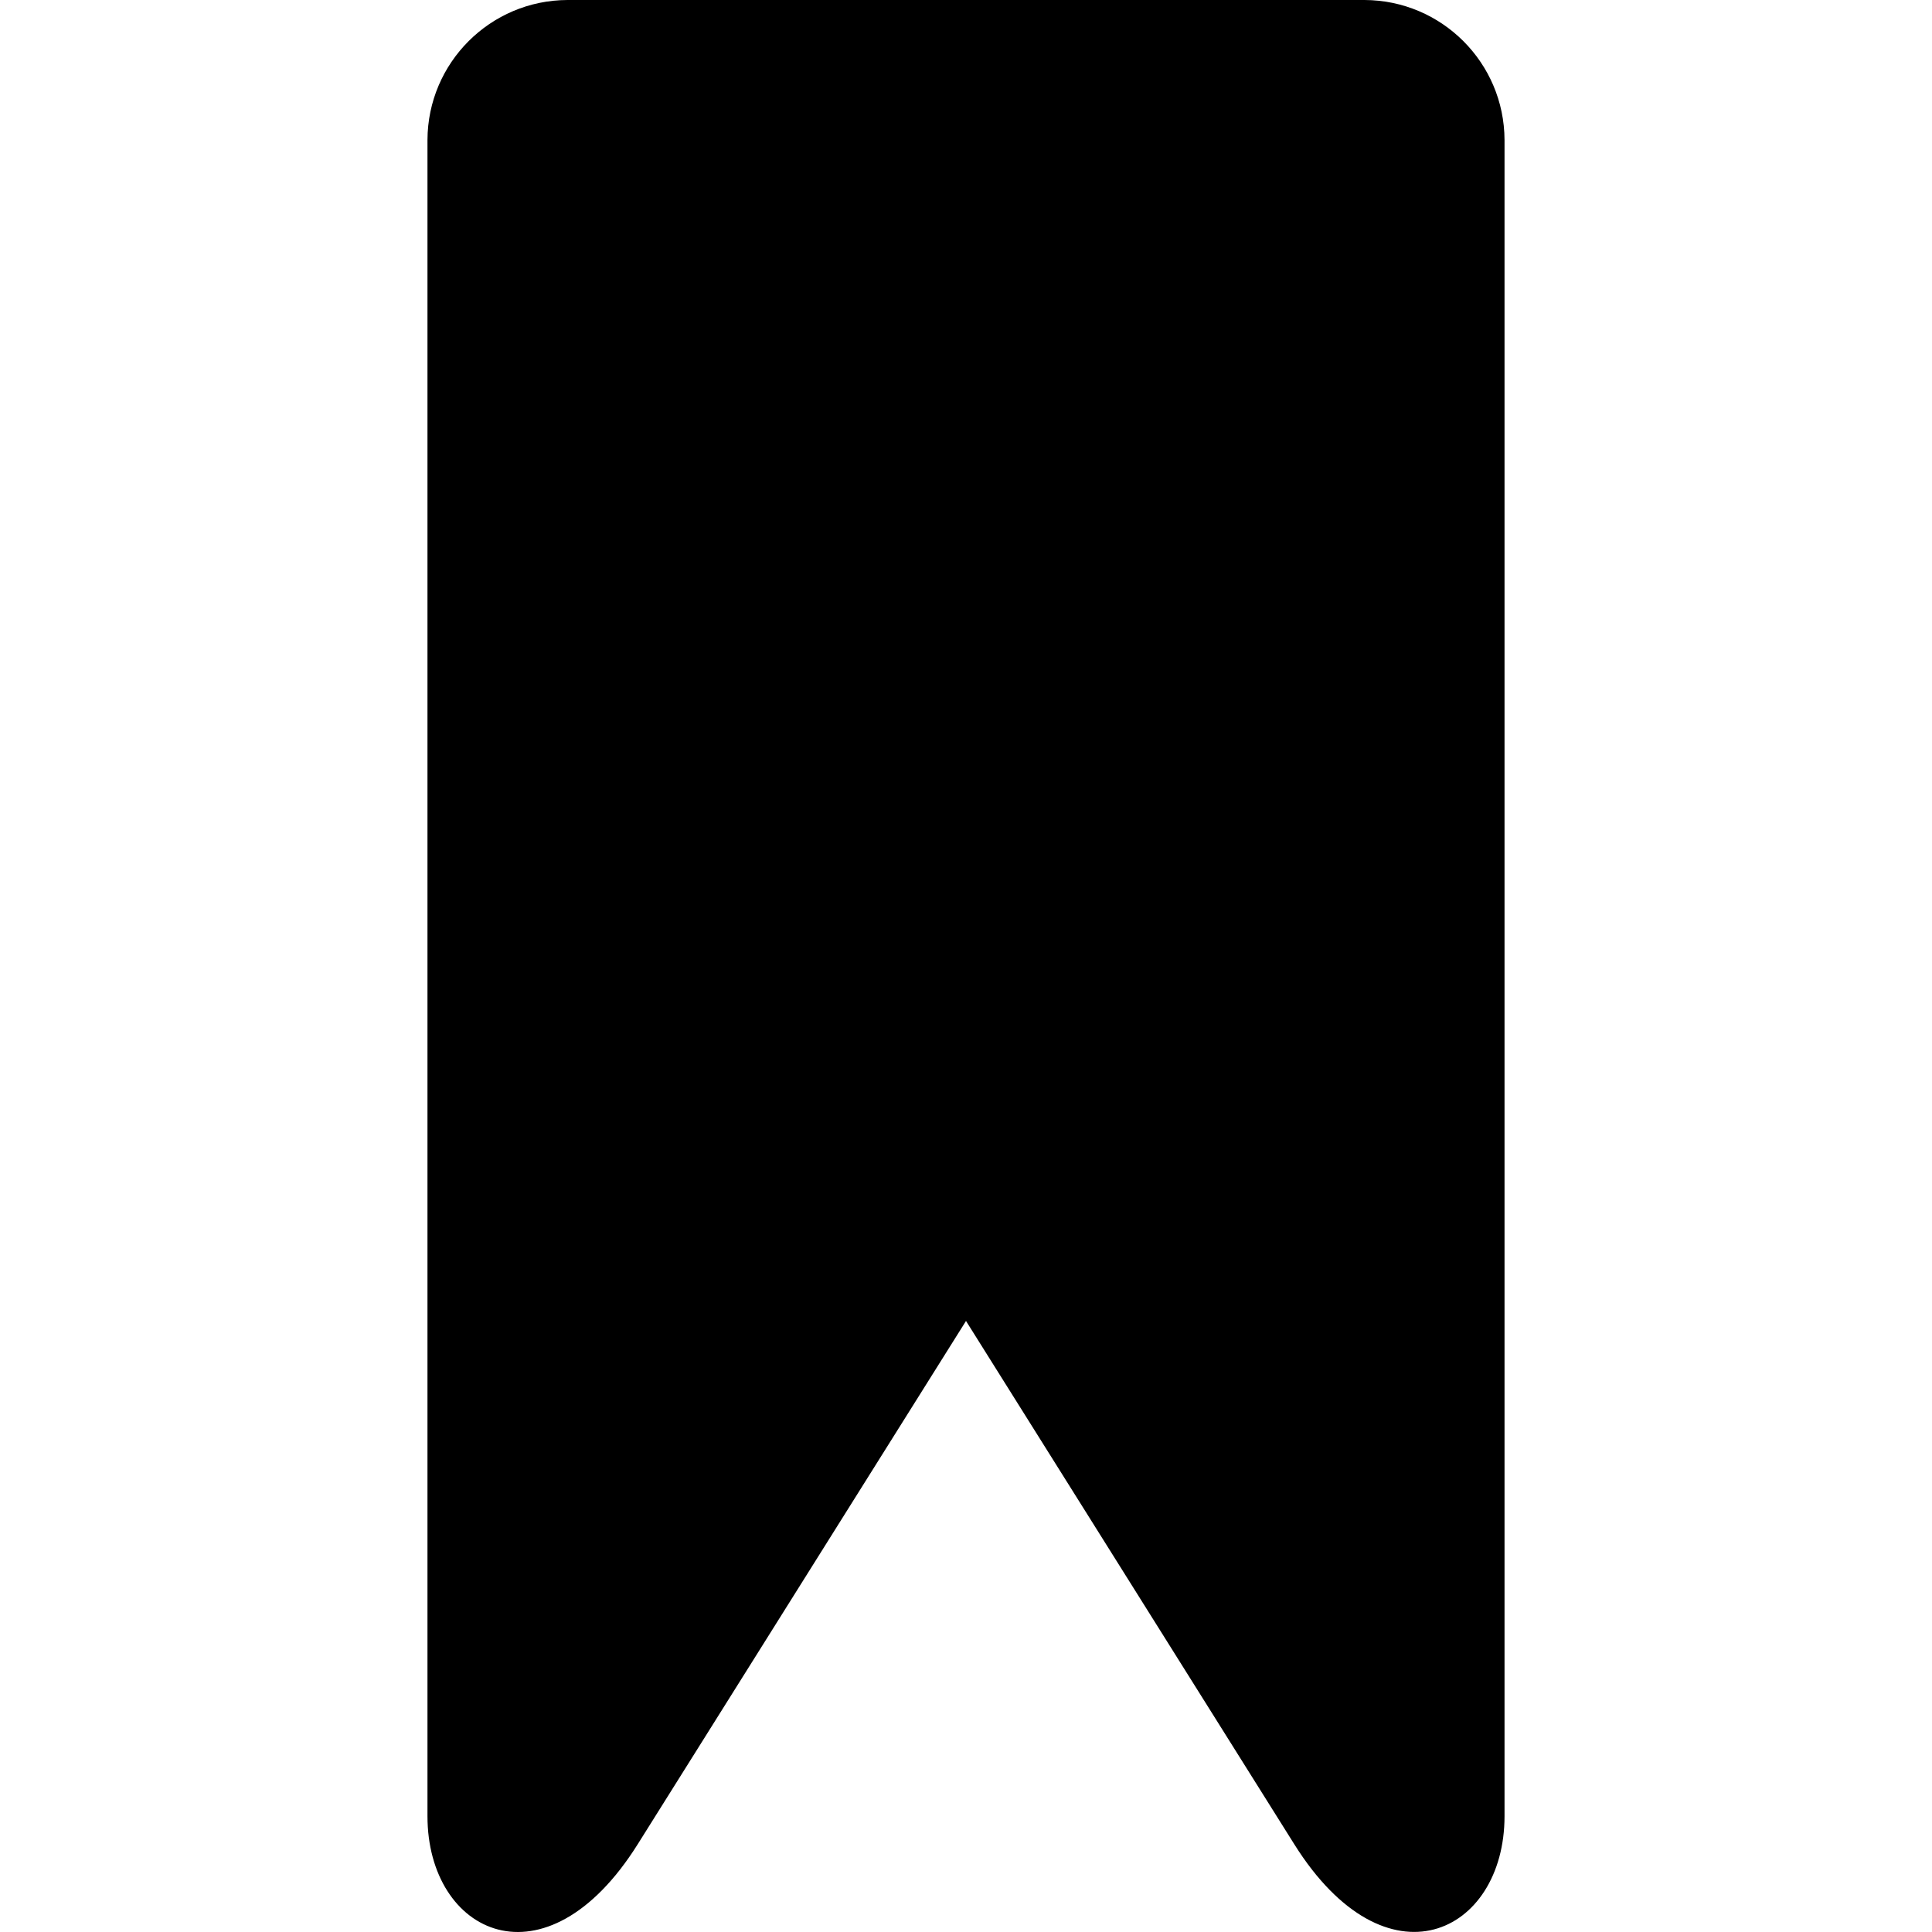
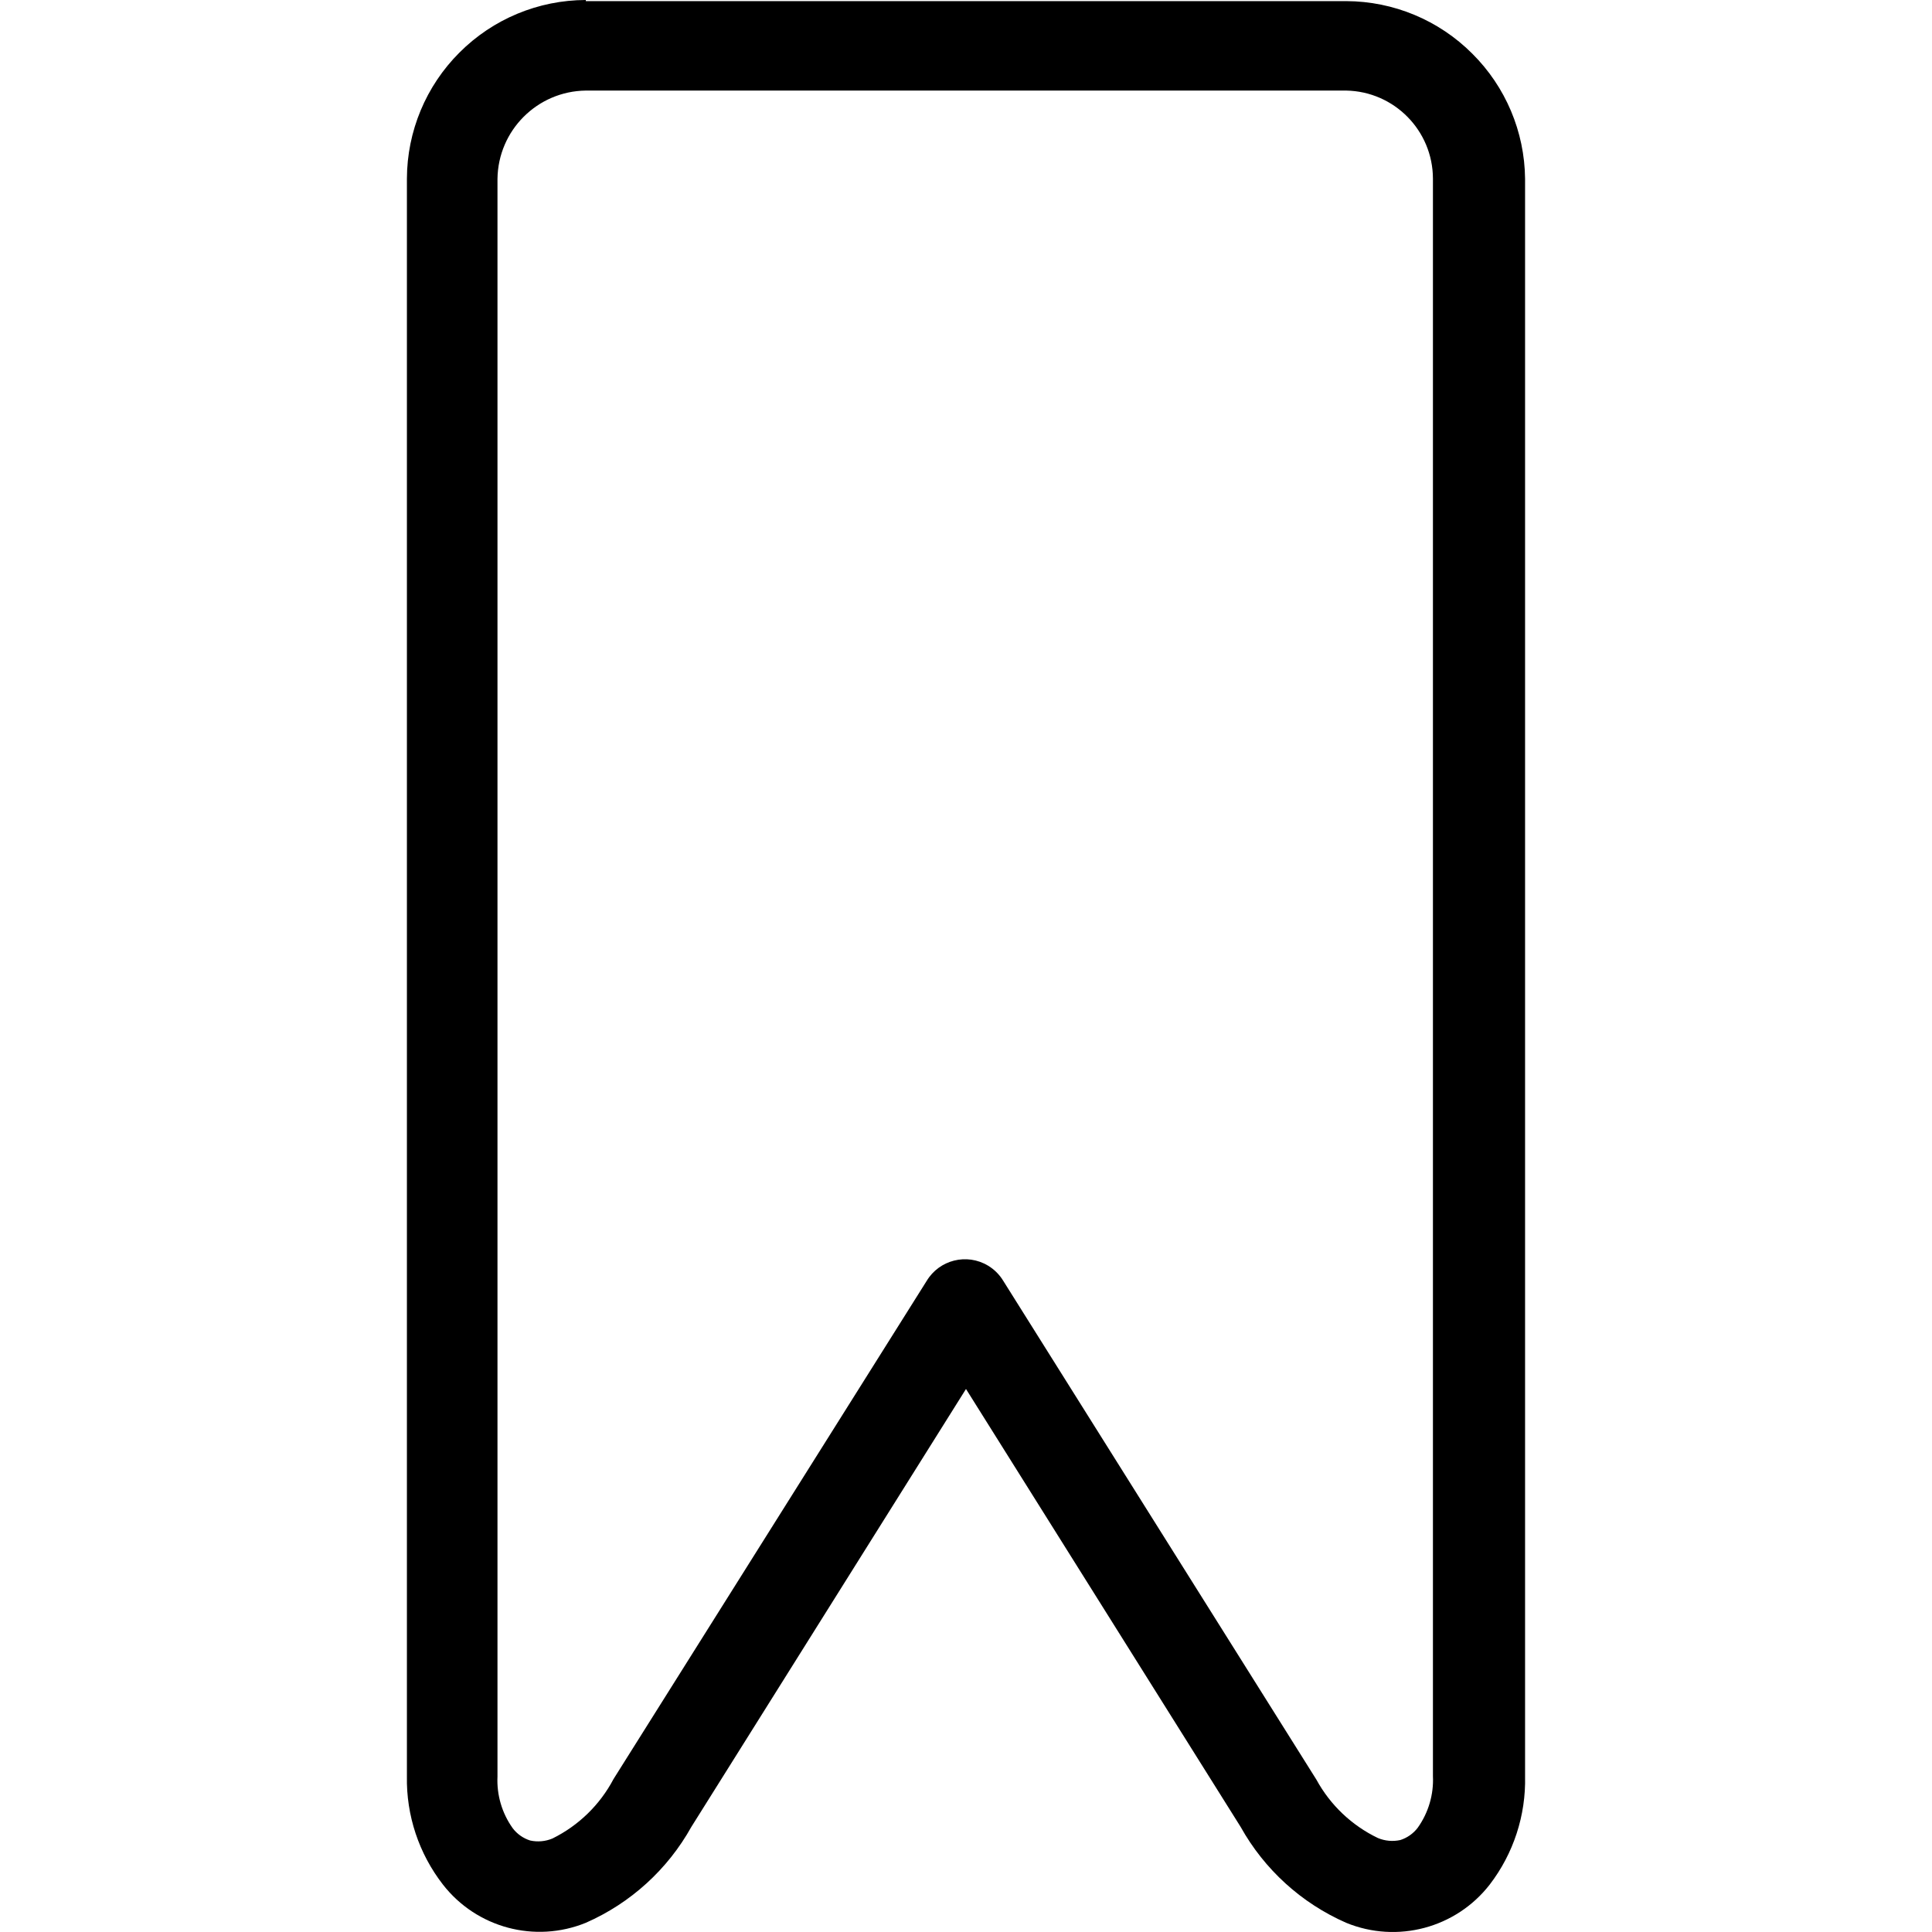
- <svg xmlns="http://www.w3.org/2000/svg" version="1.1" id="Capa_1" x="0px" y="0px" viewBox="0 0 344.406 344.406" style="enable-background:new 0 0 344.406 344.406;" xml:space="preserve">
+ <svg xmlns="http://www.w3.org/2000/svg" version="1.1" width="512" height="512" x="0" y="0" viewBox="0 0 345.567 345.567" style="enable-background:new 0 0 512 512" xml:space="preserve">
  <g>
    <g>
-       <path d="M243.243,0h-142.08c-13.767,0.044-24.916,11.193-24.96,24.96v298.8c0,21,21.04,31.2,37.48,5l58.52-93.28l58.52,93.28    c16.44,26.2,37.48,15.96,37.48-5V24.96C268.159,11.193,257.01,0.044,243.243,0z" />
+       <g>
+         <path d="M263.342,9.6c-5.98-5.995-14.092-9.375-22.56-9.4h-136V0c-8.481,0.015-16.61,3.396-22.6,9.4    c-5.995,5.98-9.375,14.093-9.4,22.56v285.76c-0.128,7,2.145,13.832,6.44,19.36c6.028,7.745,16.469,10.539,25.56,6.84    c7.998-3.506,14.628-9.532,18.88-17.16l49.12-78.32l49.12,78.32c4.252,7.628,10.882,13.654,18.88,17.16    c9.125,3.746,19.628,0.949,25.68-6.84c4.252-5.544,6.482-12.375,6.32-19.36V31.96C272.694,23.556,269.303,15.525,263.342,9.6z     M253.582,326.92c-0.788,1.037-1.878,1.806-3.12,2.2c-1.339,0.293-2.735,0.167-4-0.36c-4.67-2.242-8.518-5.893-11-10.44l-56-89.2    c-0.676-1.126-1.618-2.069-2.744-2.744c-3.789-2.273-8.703-1.045-10.976,2.744l-56,89.08c-2.428,4.609-6.25,8.332-10.92,10.64    c-1.264,0.53-2.661,0.656-4,0.36c-1.242-0.394-2.332-1.163-3.12-2.2c-1.917-2.688-2.875-5.942-2.72-9.24V32    c0.108-8.681,7.119-15.692,15.8-15.8h68h68c8.601,0.152,15.5,7.158,15.52,15.76v285.72    C256.457,320.978,255.499,324.232,253.582,326.92z" fill="#000000" data-original="#000000" style="" />
+       </g>
    </g>
+     <g>
+ </g>
+     <g>
+ </g>
+     <g>
+ </g>
+     <g>
+ </g>
+     <g>
+ </g>
+     <g>
+ </g>
+     <g>
+ </g>
+     <g>
+ </g>
+     <g>
+ </g>
+     <g>
+ </g>
+     <g>
+ </g>
+     <g>
+ </g>
+     <g>
+ </g>
+     <g>
+ </g>
+     <g>
+ </g>
  </g>
-   <g>
- </g>
-   <g>
- </g>
-   <g>
- </g>
-   <g>
- </g>
-   <g>
- </g>
-   <g>
- </g>
-   <g>
- </g>
-   <g>
- </g>
-   <g>
- </g>
-   <g>
- </g>
-   <g>
- </g>
-   <g>
- </g>
-   <g>
- </g>
-   <g>
- </g>
-   <g>
- </g>
</svg>
